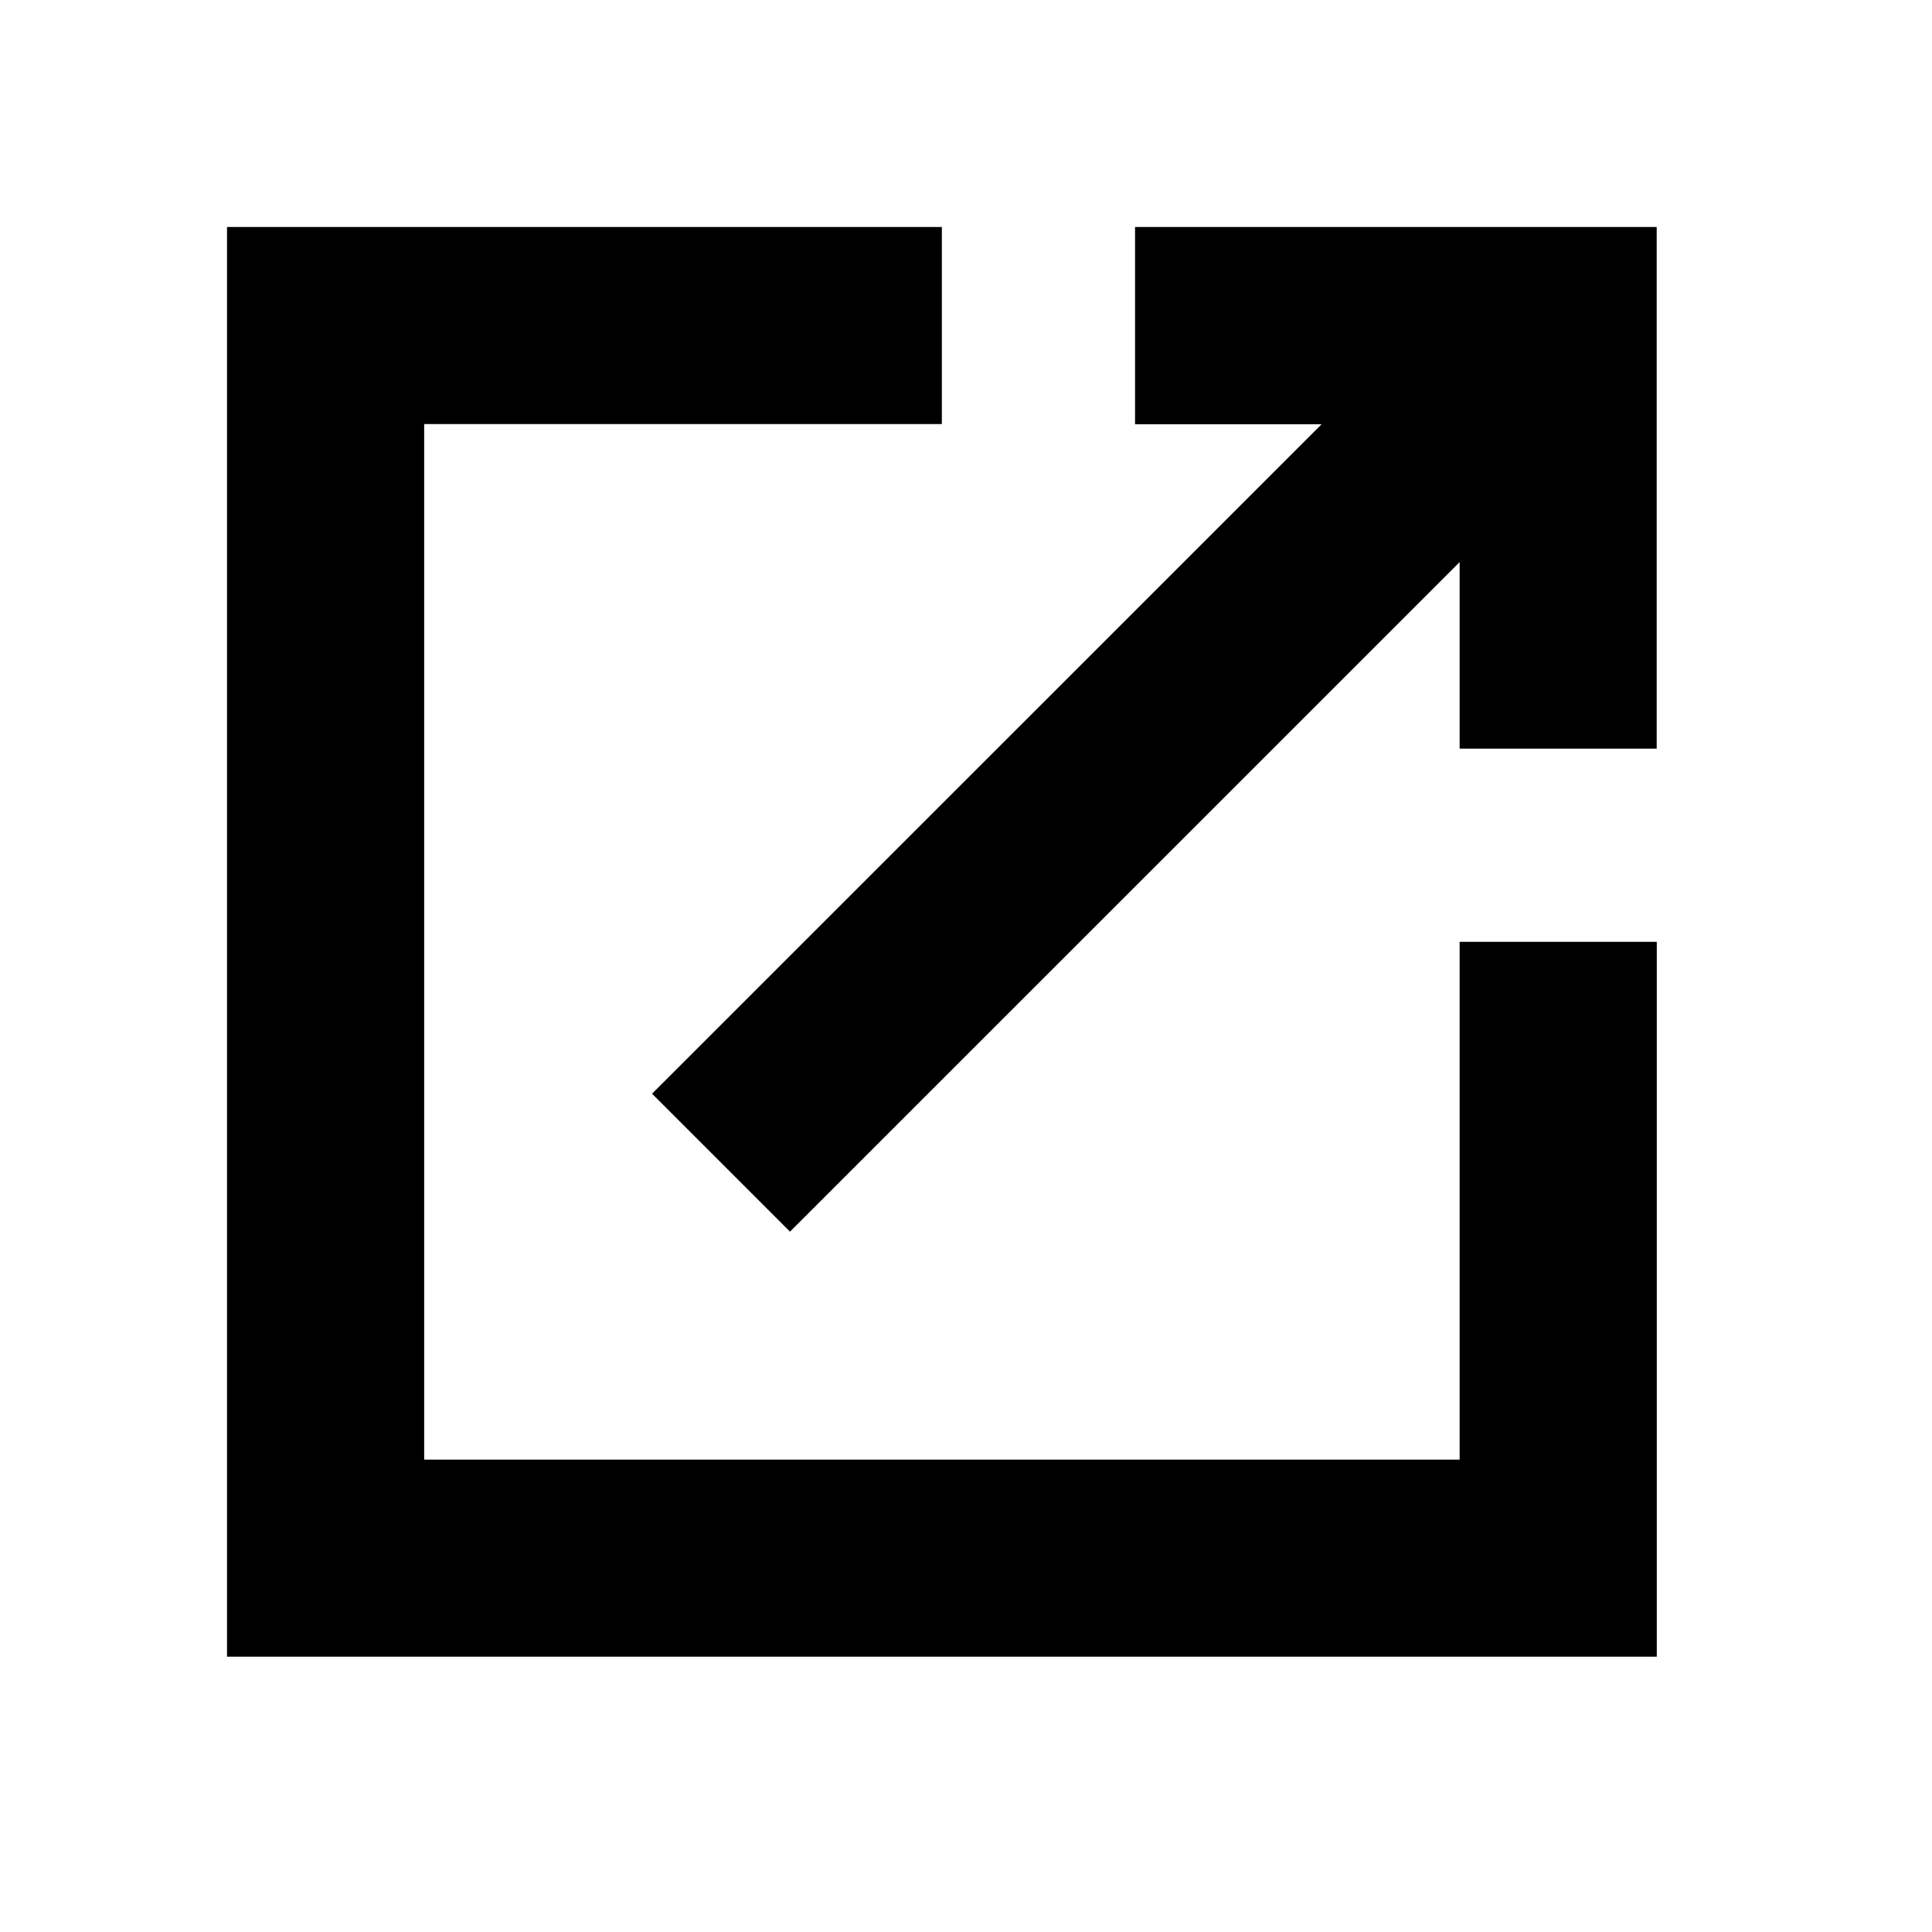
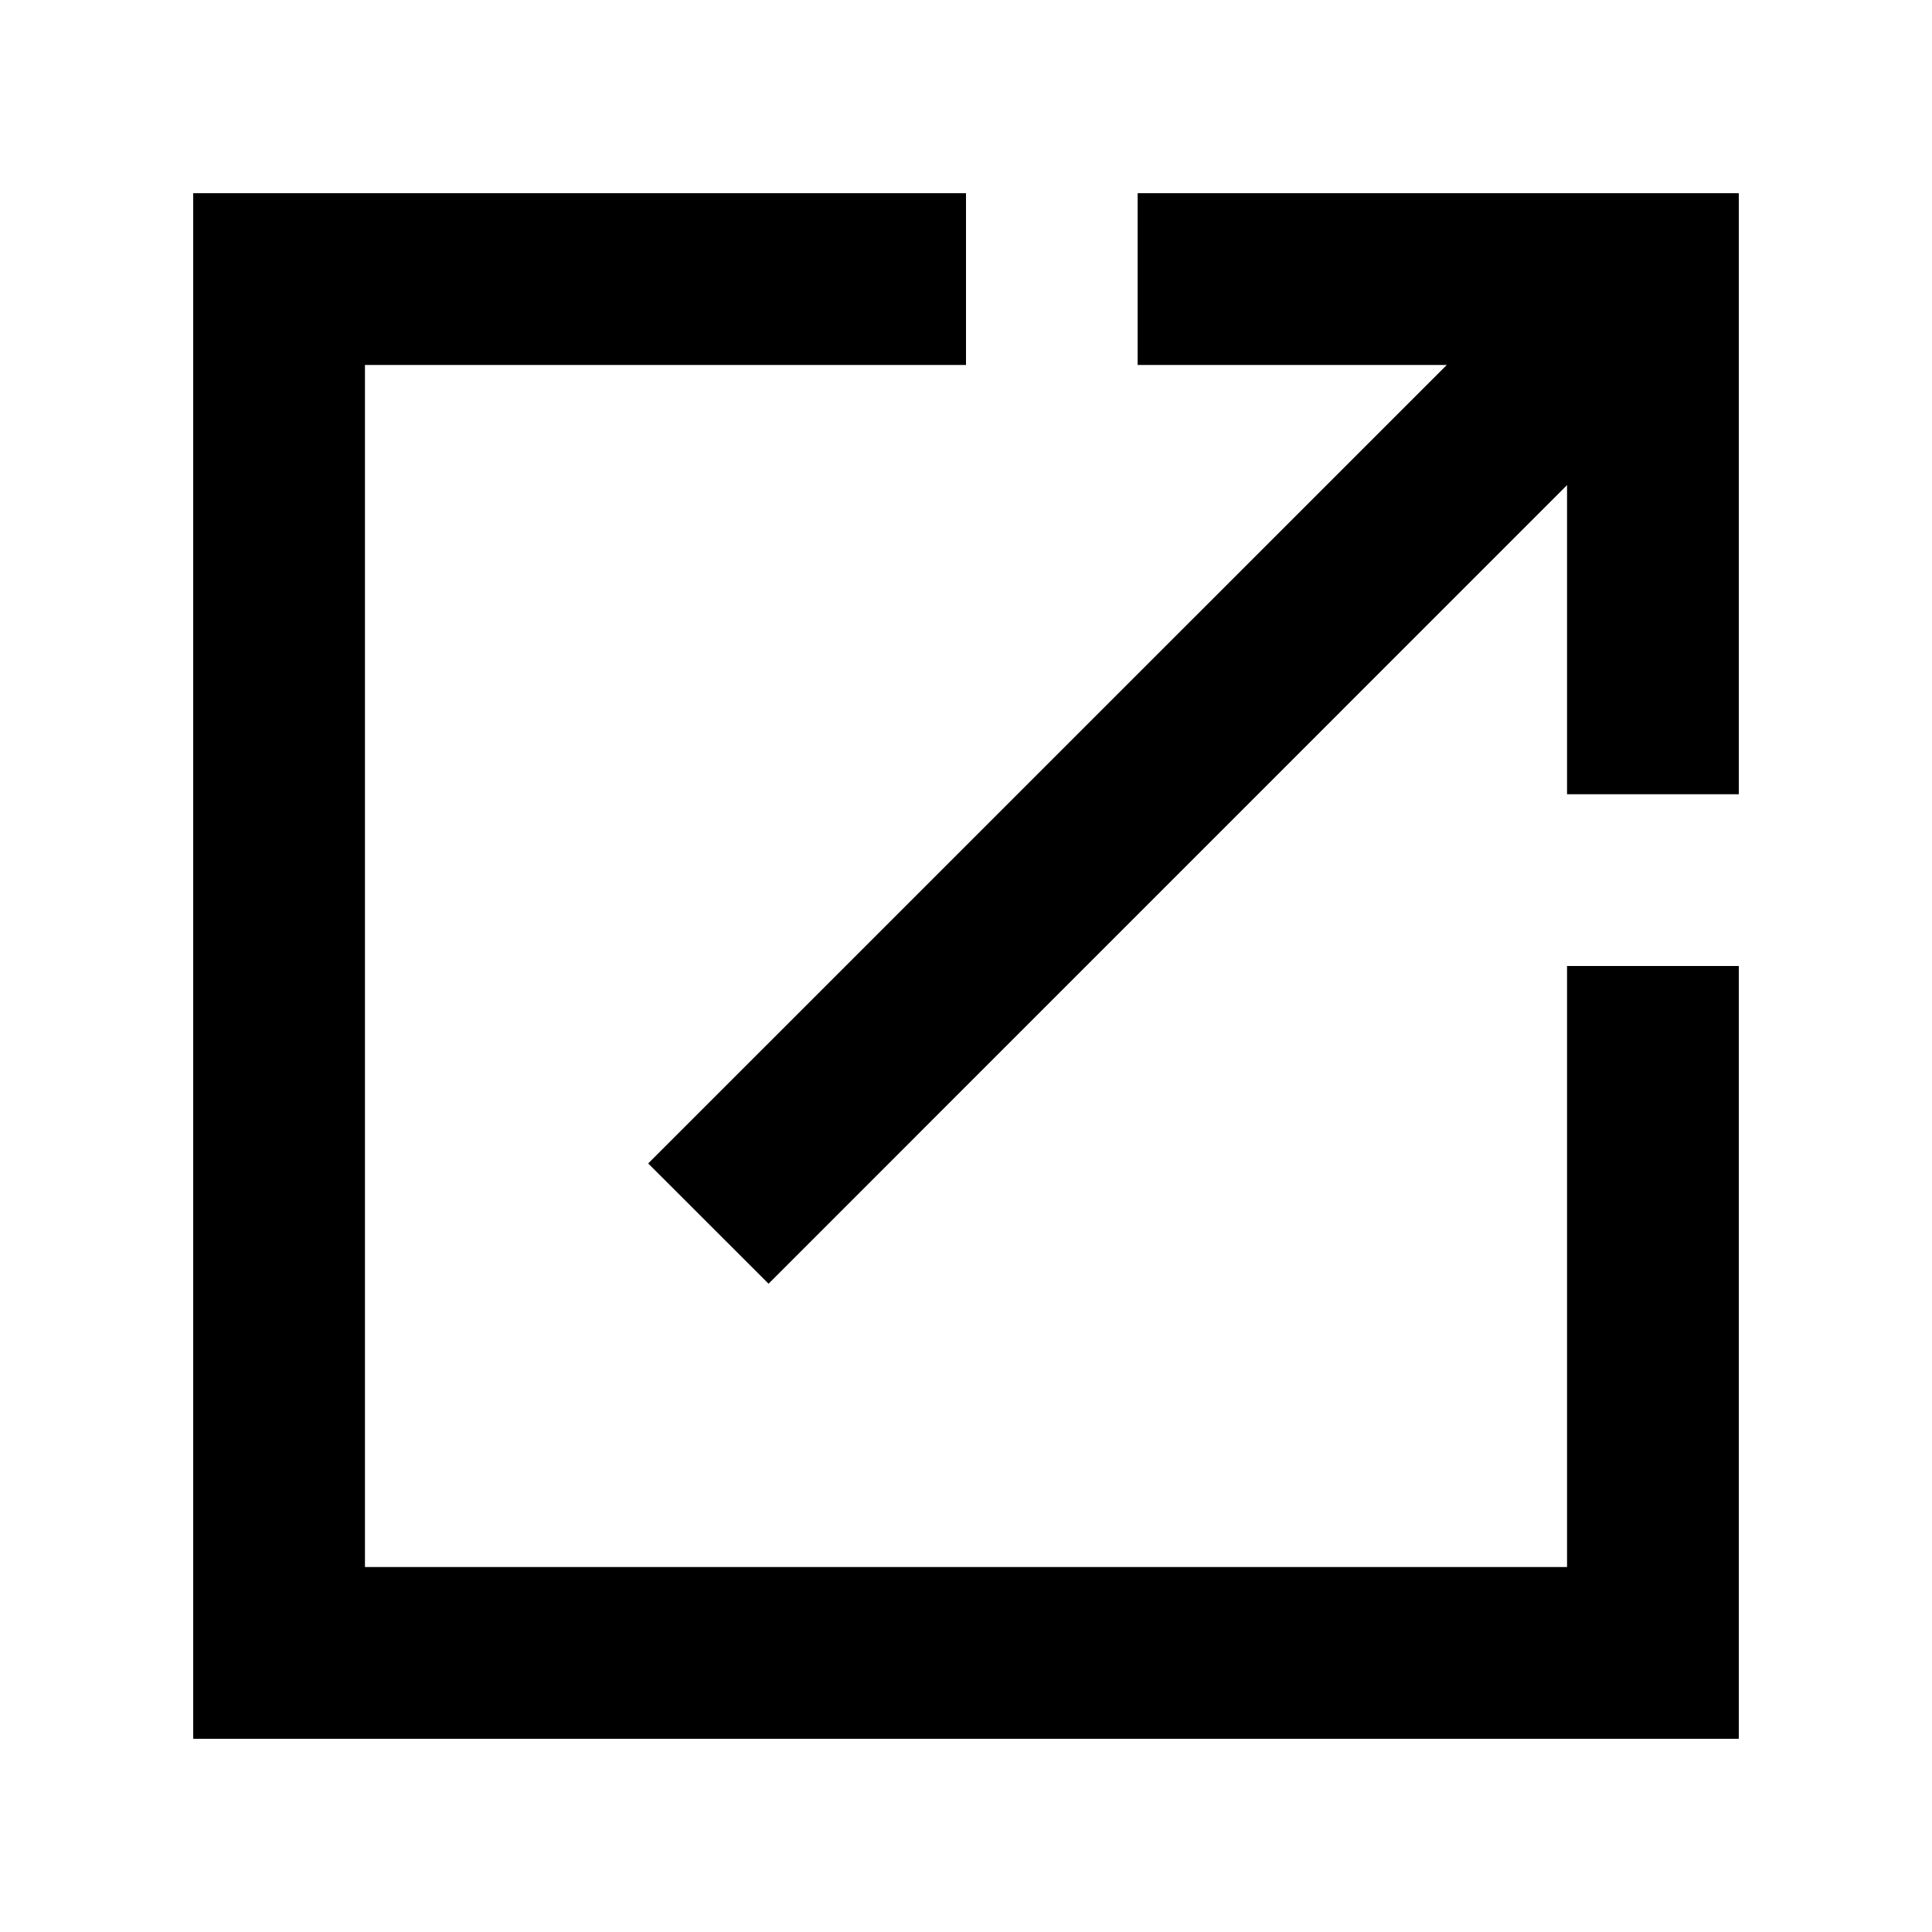
<svg xmlns="http://www.w3.org/2000/svg" width="20" height="20" fill="none" viewBox="0 0 20 20">
-   <path fill="currentColor" d="M2.35 17.15V2.35h7.4v2.04H4.391v10.72H15.11V9.75h2.041v7.4zm5.828-4.4L6.75 11.322l6.931-6.93H11.75V2.35h5.4v5.4h-2.04V5.819z" />
+   <path fill="currentColor" d="M2 18V2h8v1.778H3.778v12.444h12.444V10H18v8zm5.956-4.711L6.71 12.044l8.267-8.266h-3.2V2H18v6.222h-1.778v-3.2z" />
</svg>
